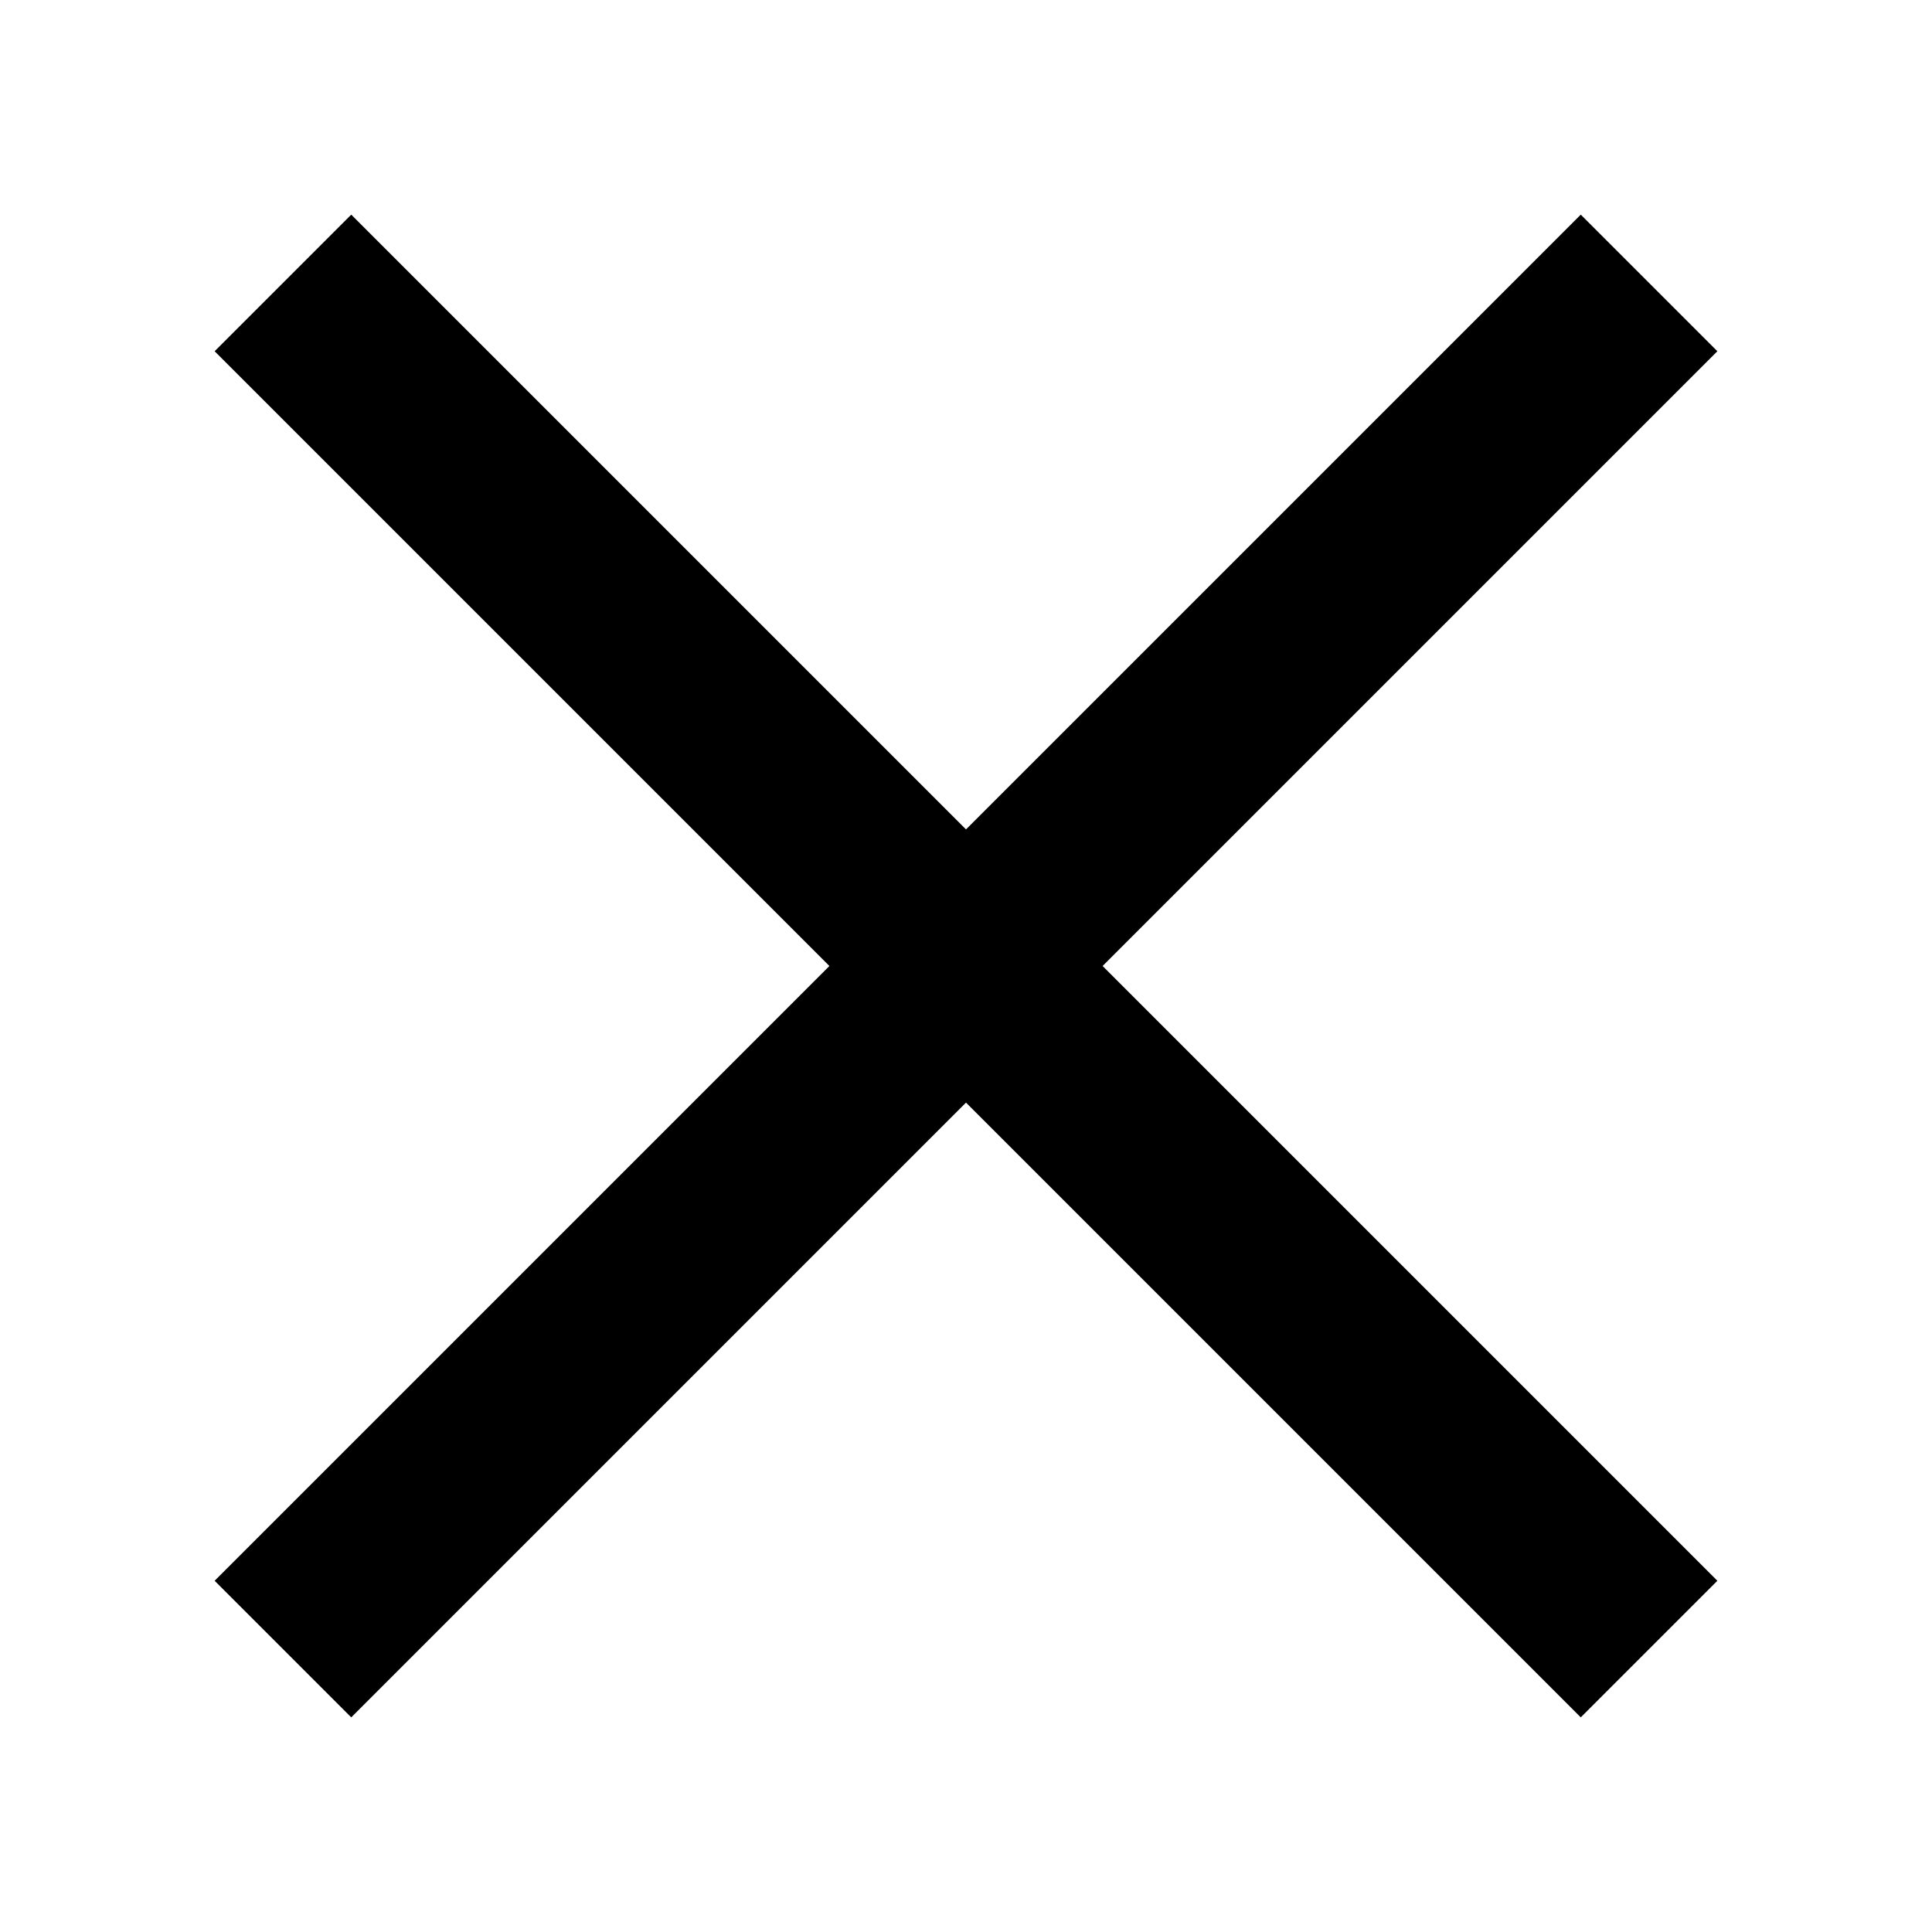
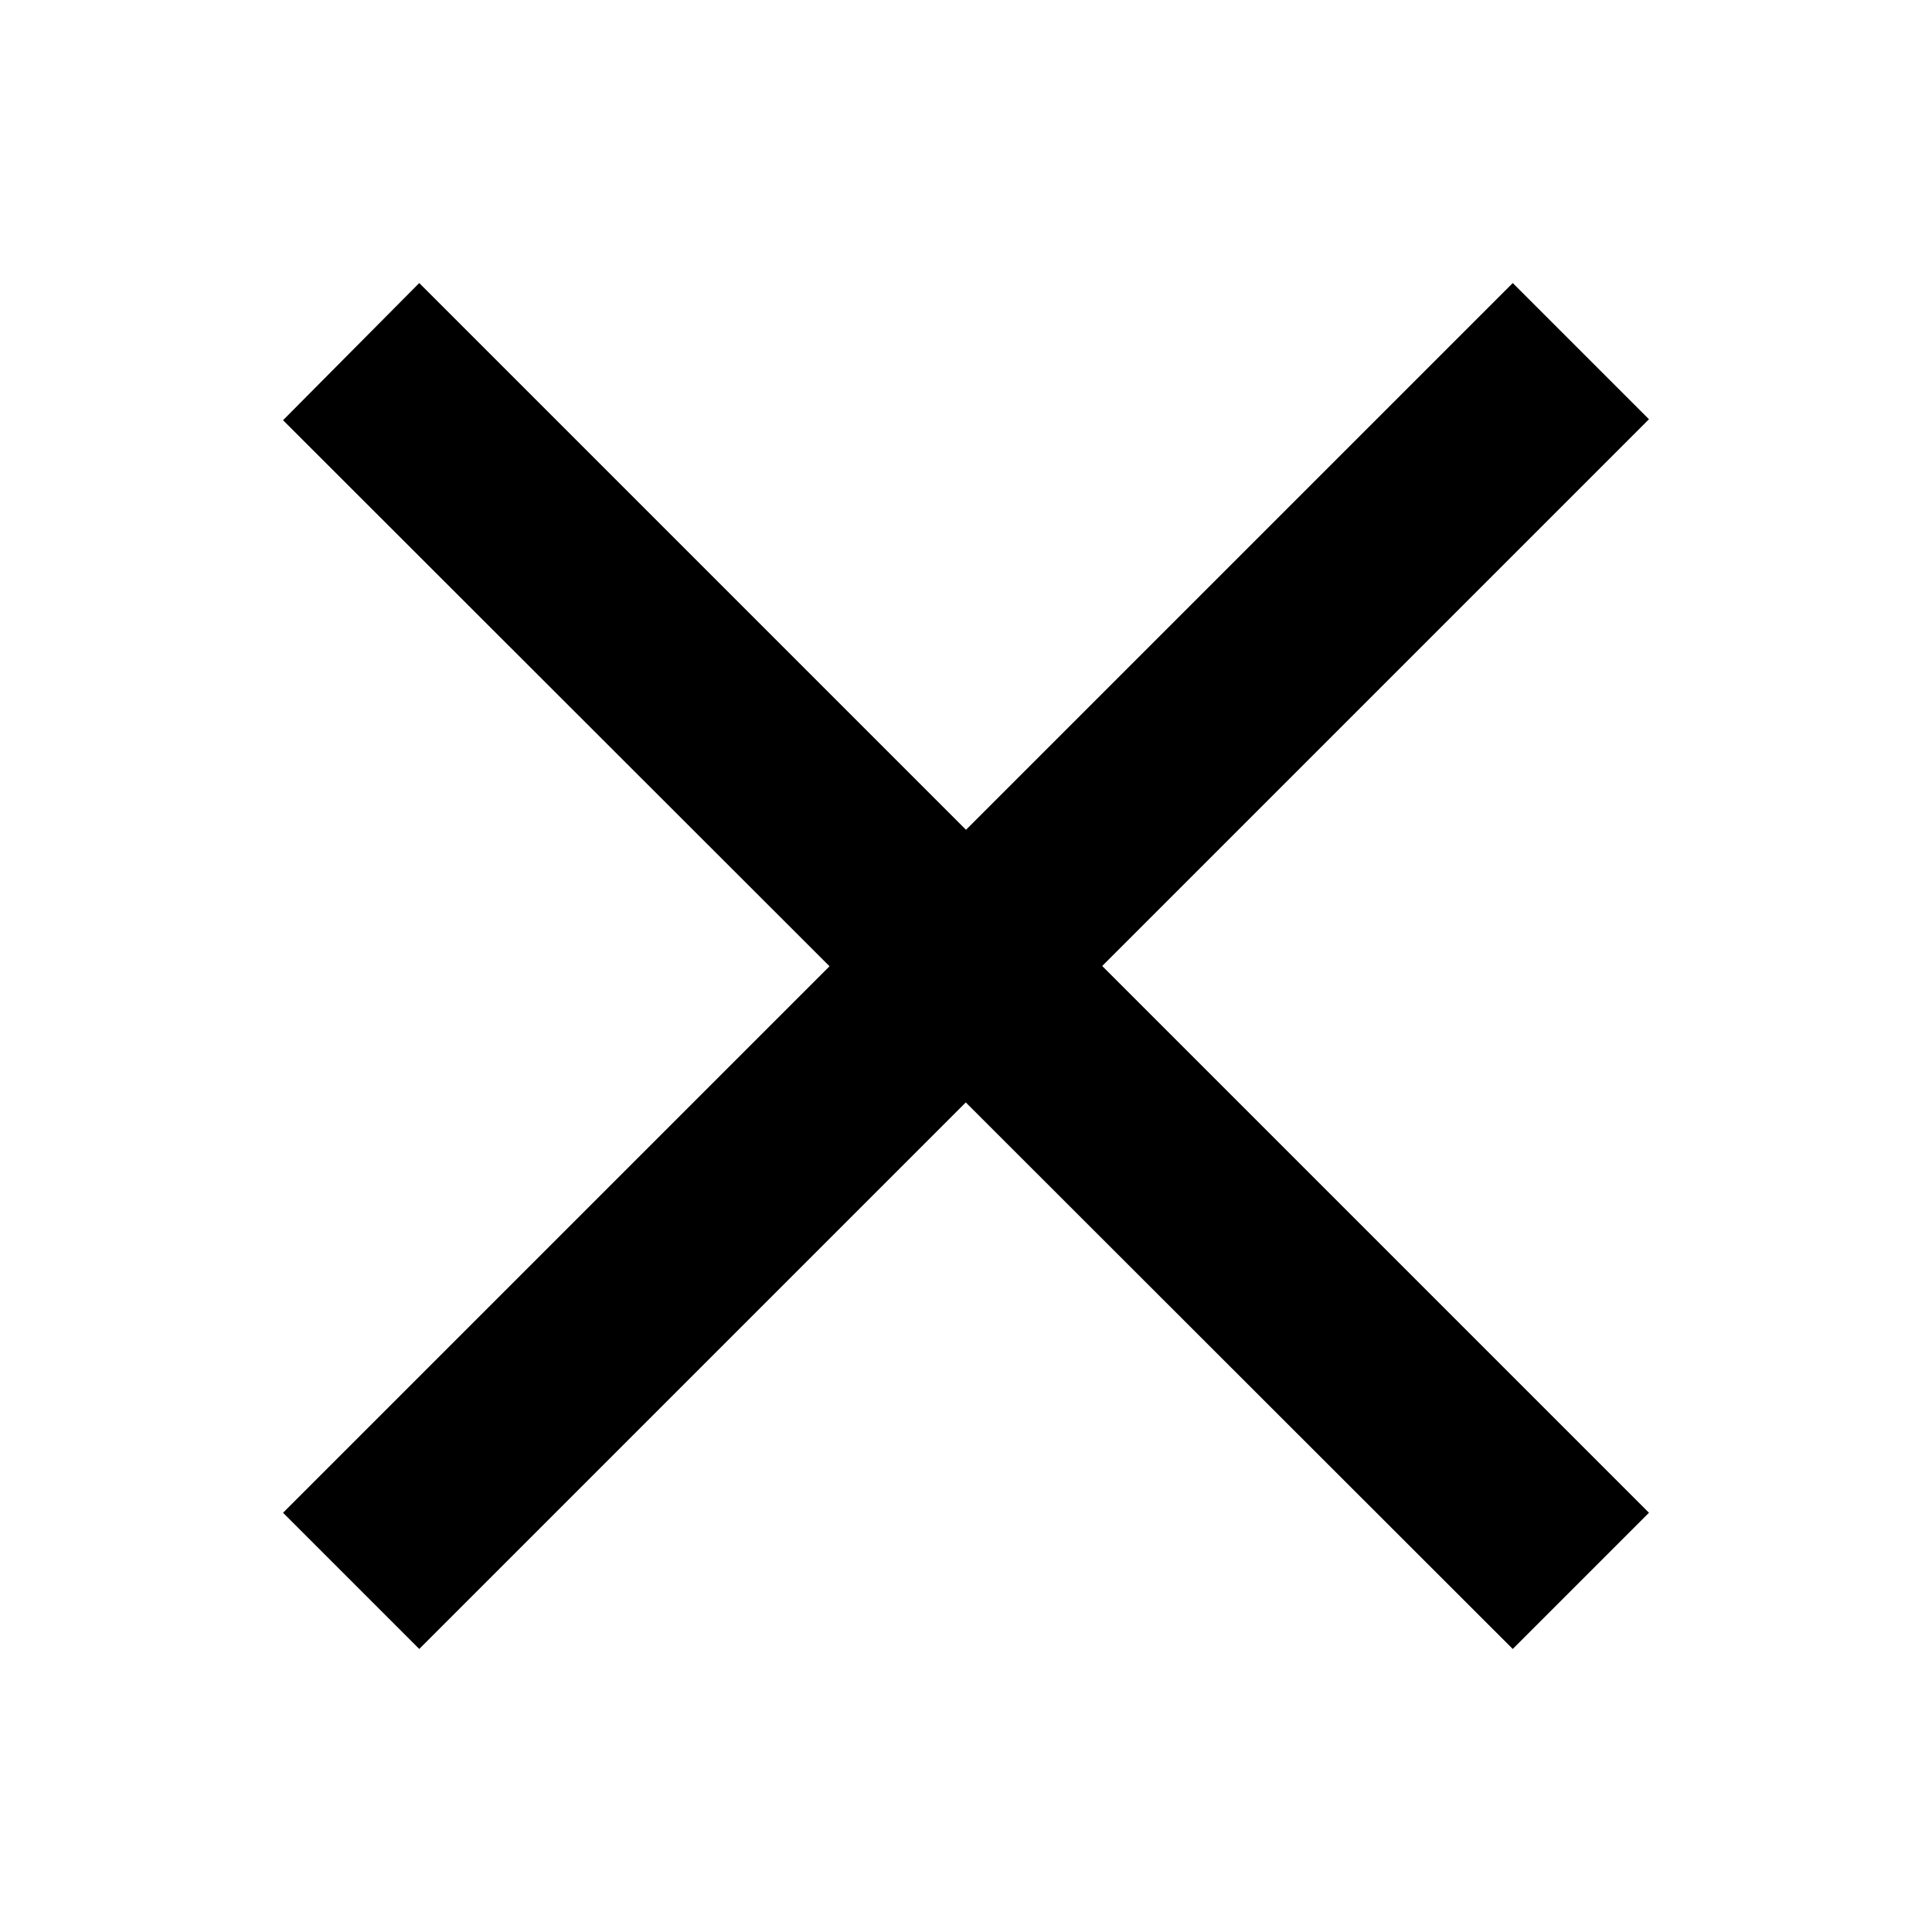
<svg xmlns="http://www.w3.org/2000/svg" width="20" height="20" viewBox="0 0 20 20">
-   <path d="M3.636 2.222l14.142 14.142-1.414 1.414L2.222 3.636z" />
-   <path d="M17.778 3.636L3.636 17.778l-1.414-1.414L16.364 2.222z" />
+   <path d="M4.34 2.93l12.73 12.73-1.41 1.41L2.93 4.35z" />
+   <path d="M17.07 4.34L4.34 17.07l-1.41-1.41L15.66 2.93z" />
</svg>
